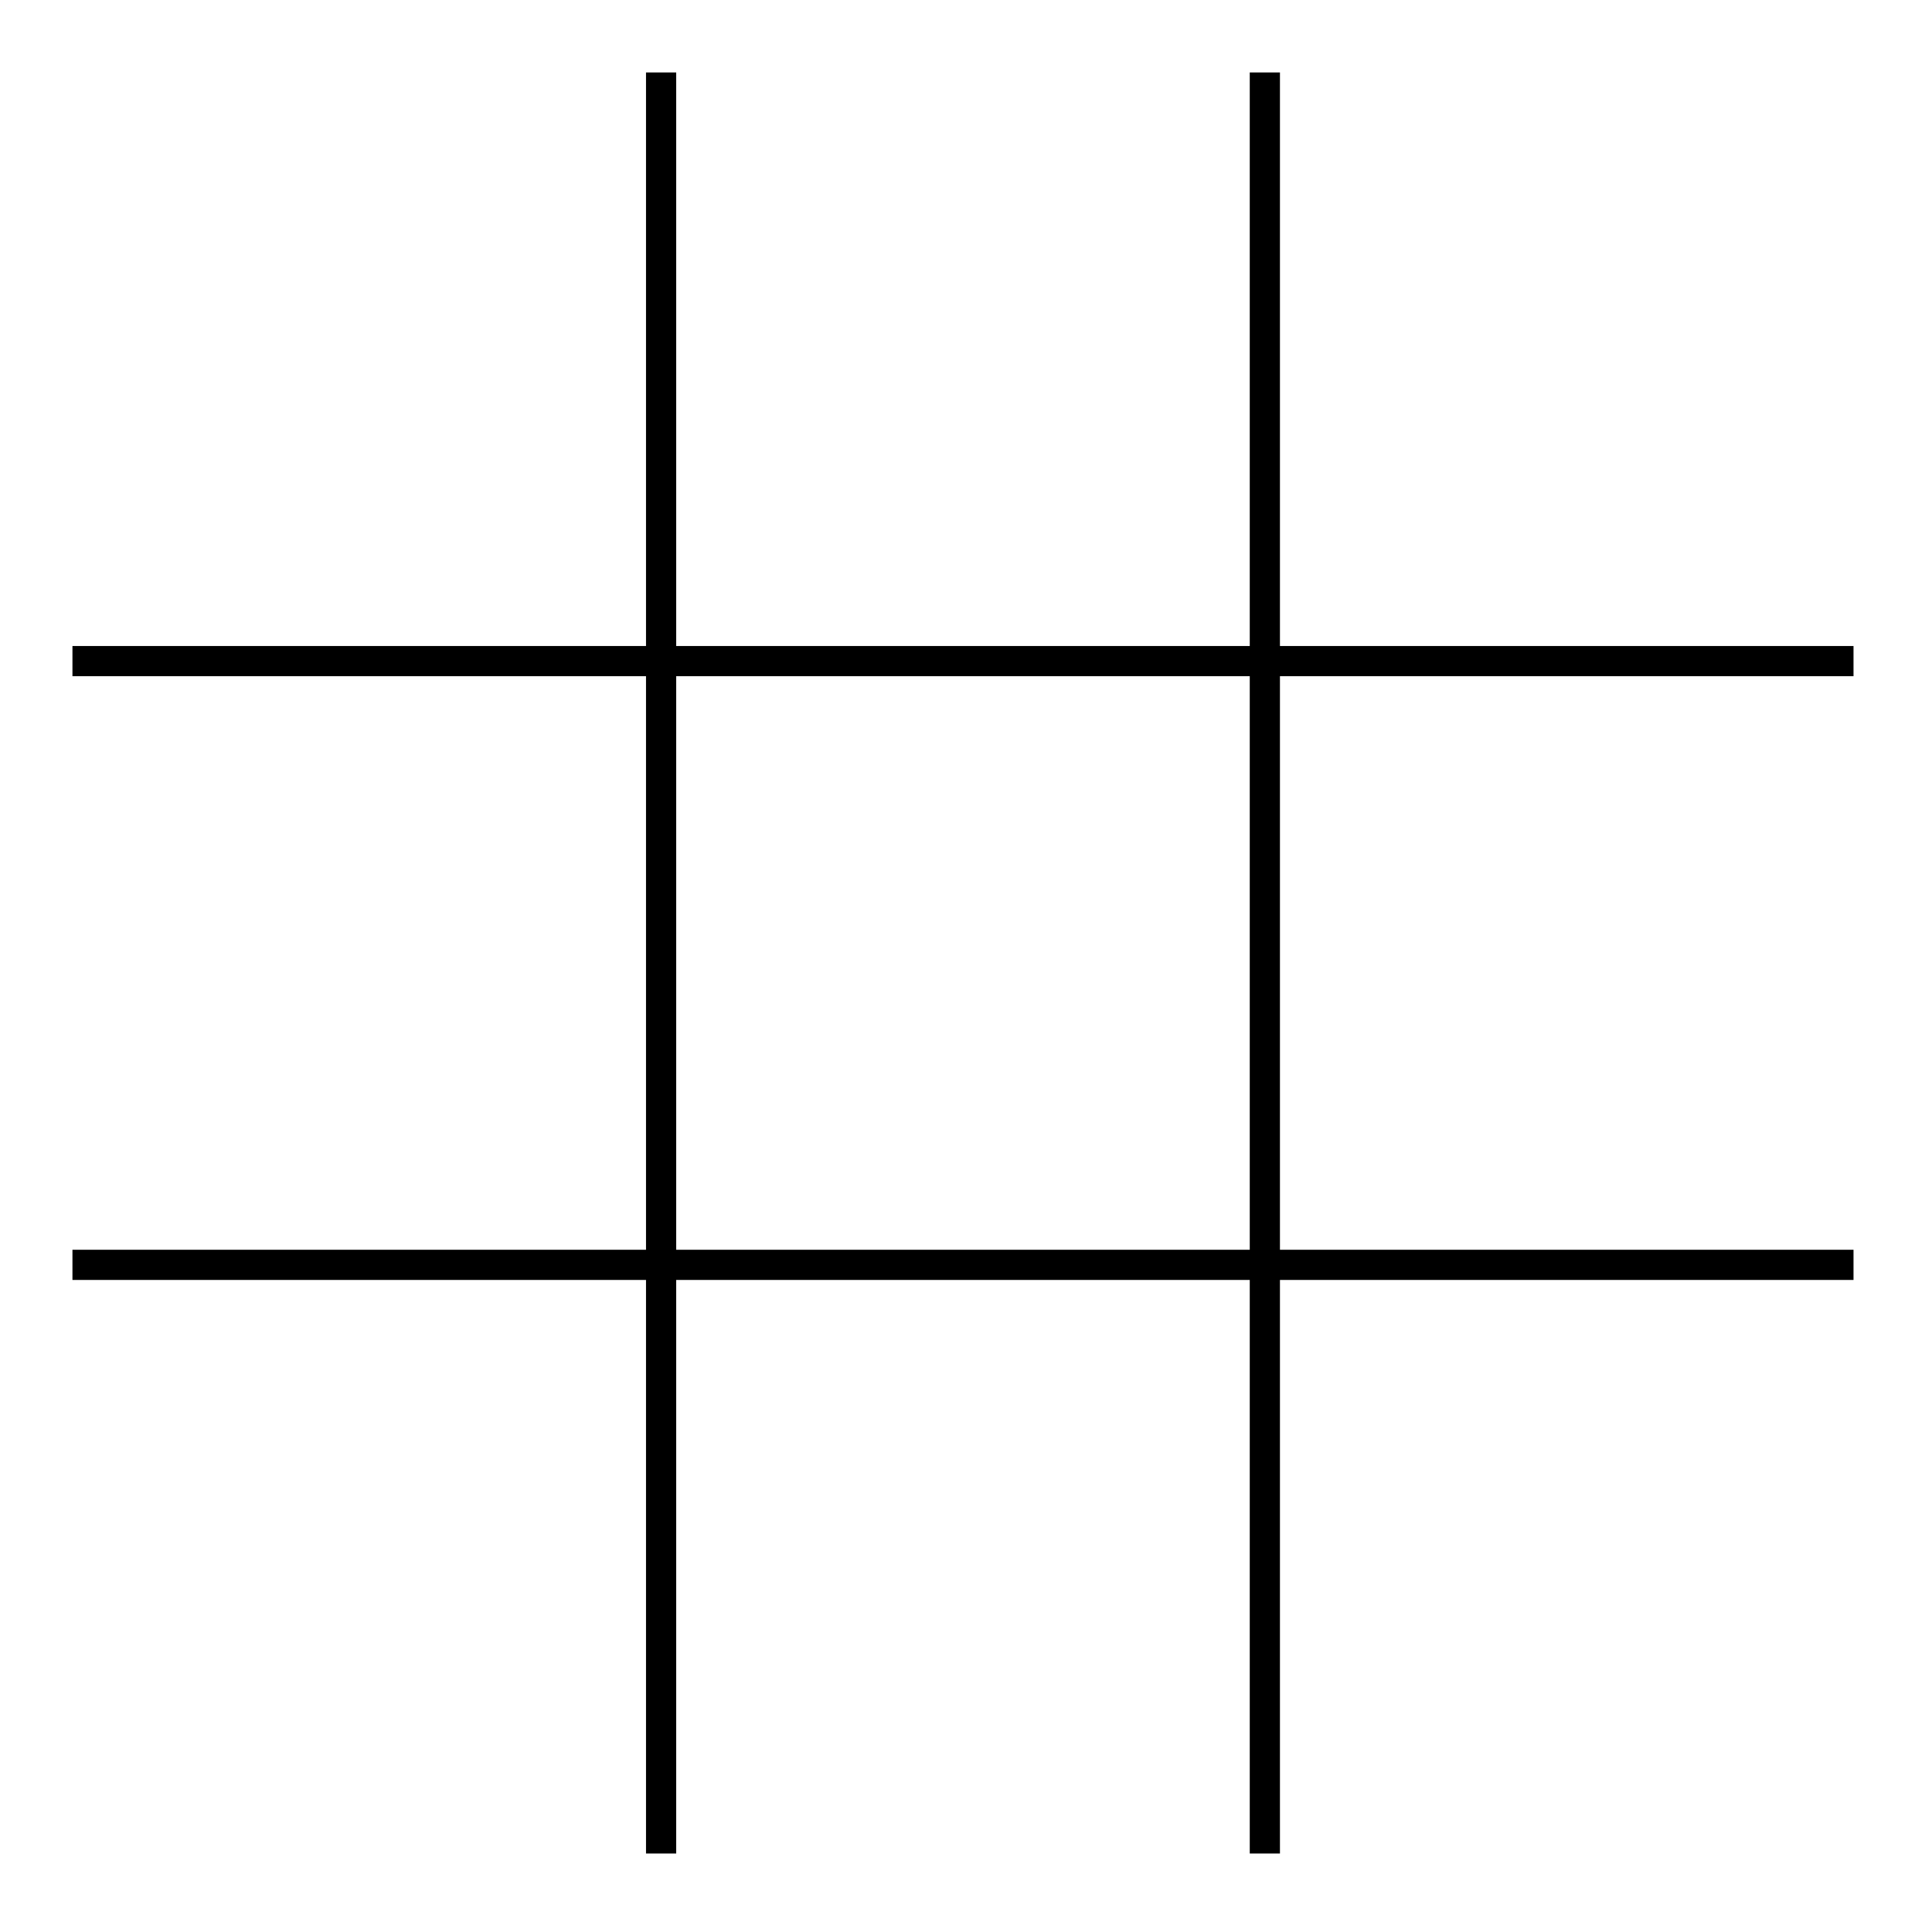
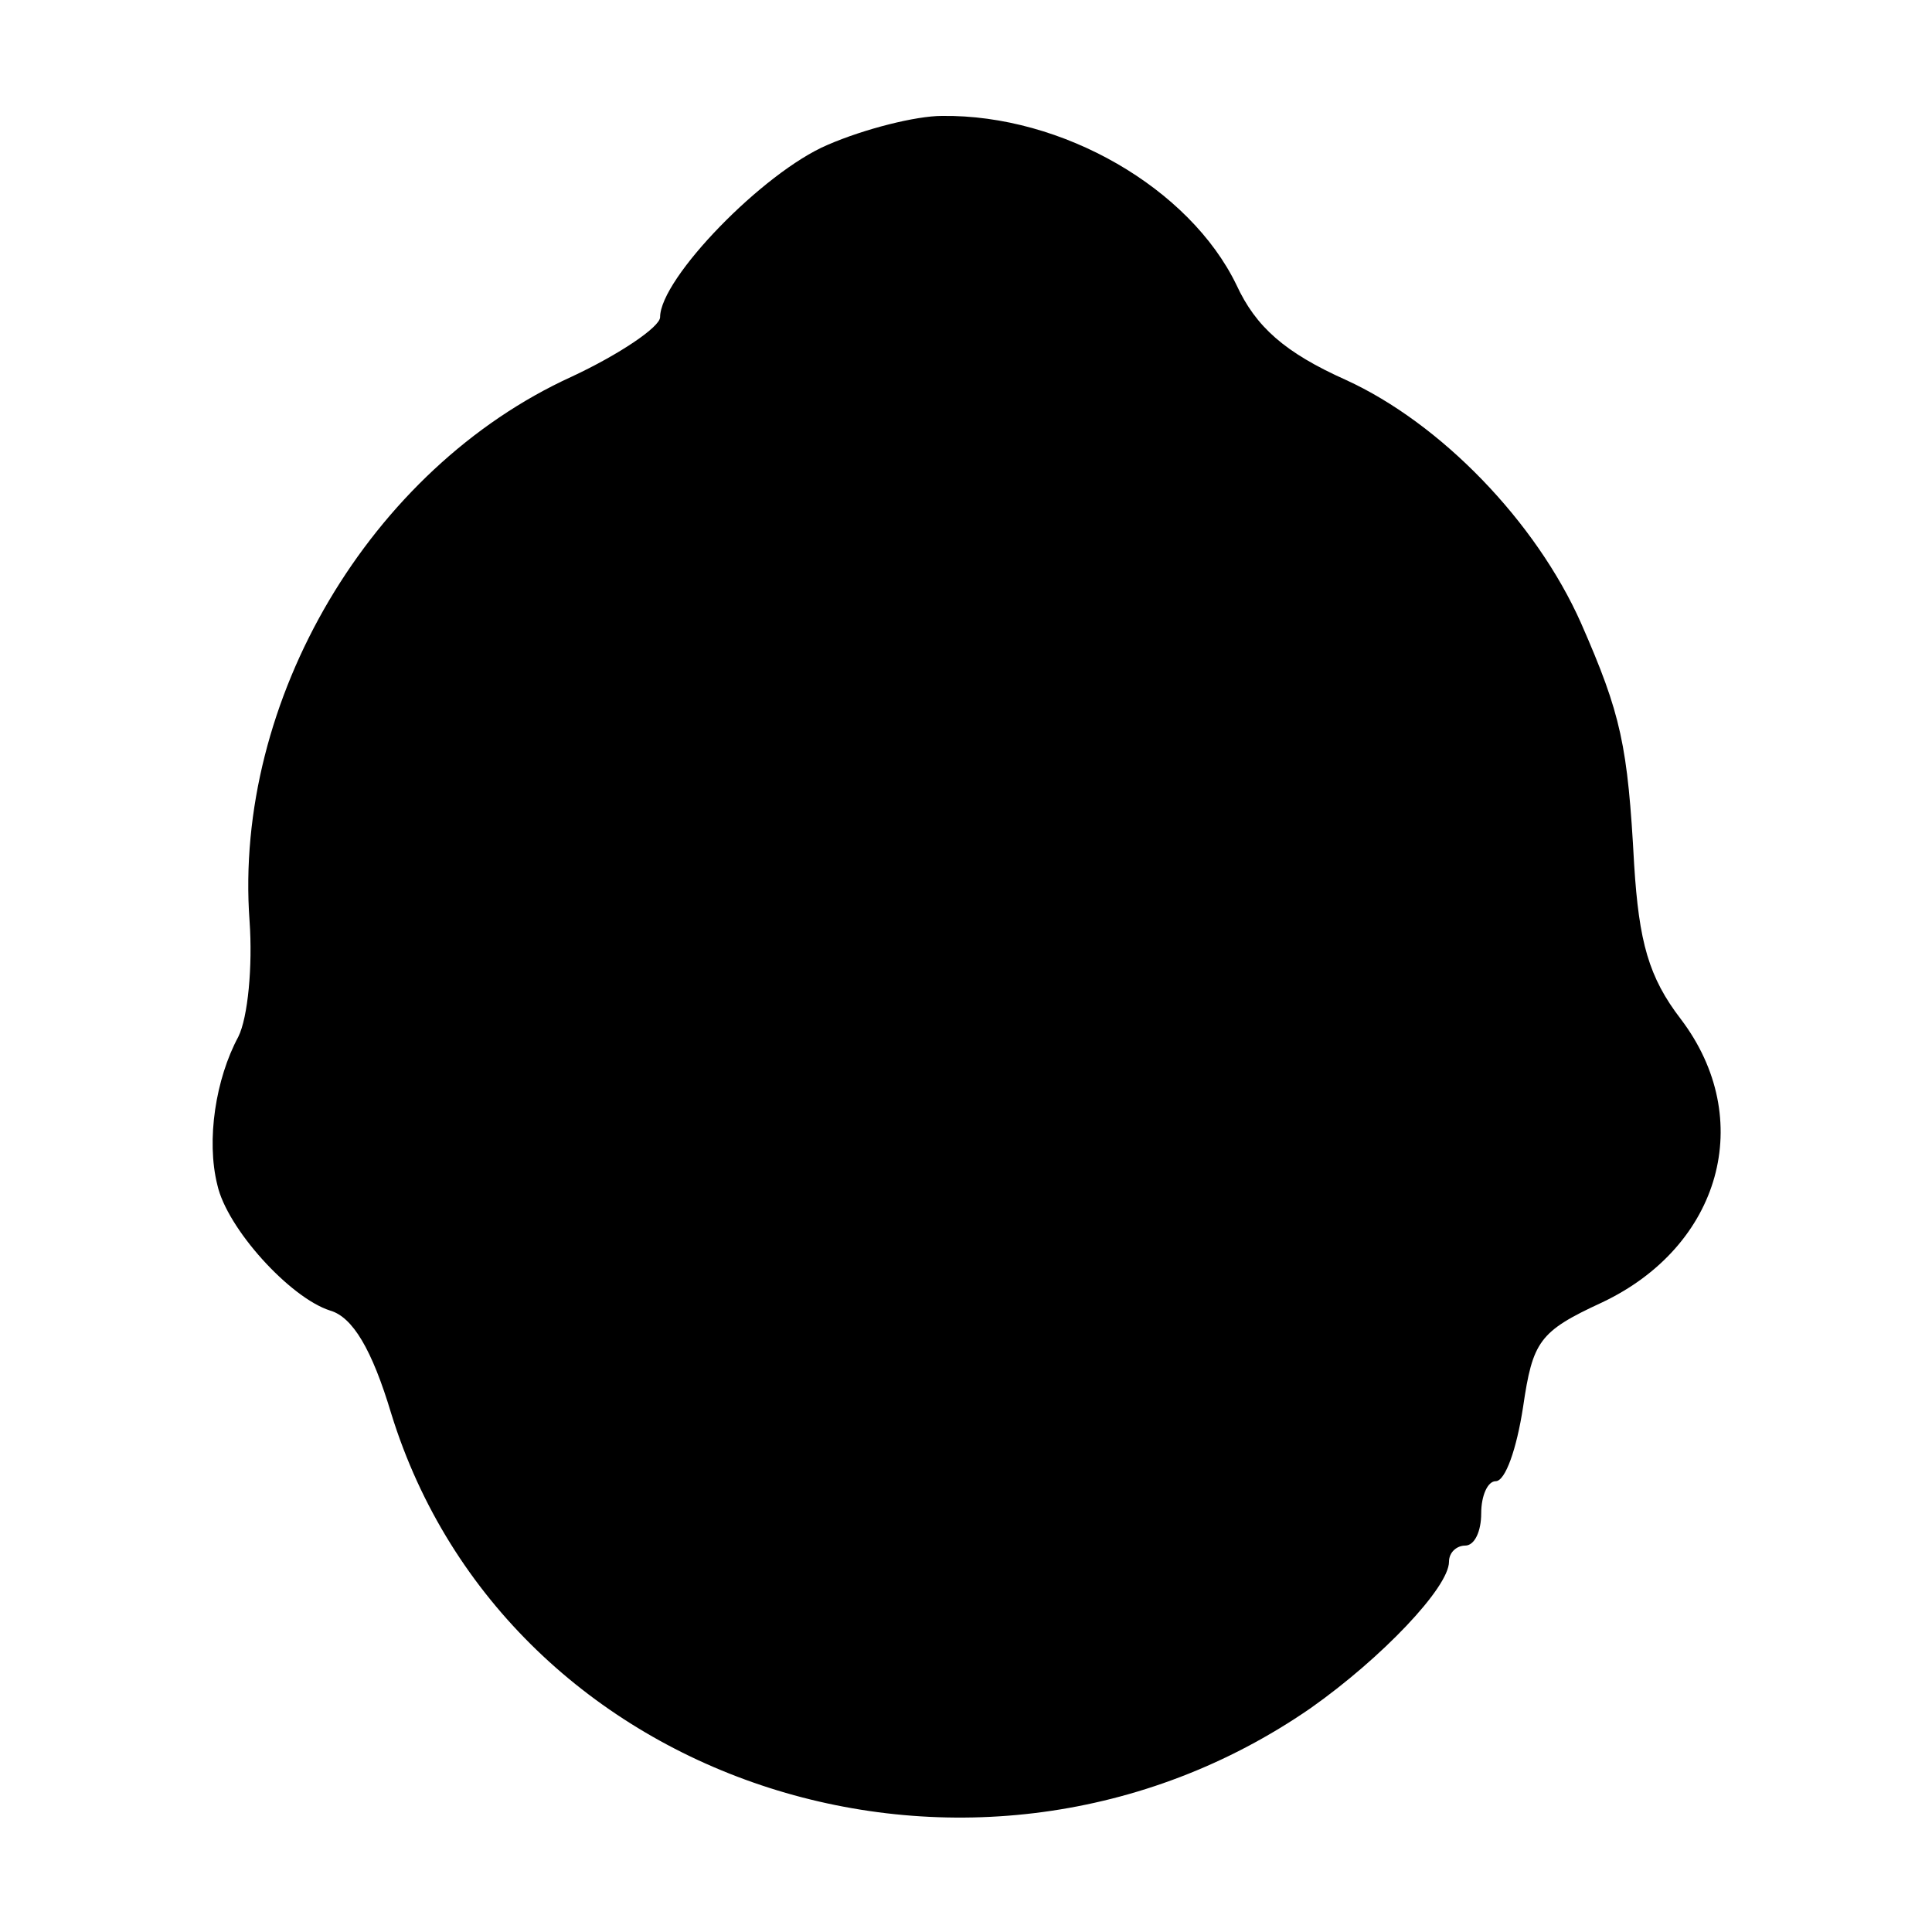
- <svg xmlns="http://www.w3.org/2000/svg" version="1.0" width="320pt" height="320pt" viewBox="0 0 320 320" preserveAspectRatio="xMidYMid meet">
-   <g transform="translate(0,320) scale(0.1,-0.1)" fill="#000000" stroke="none">
-     <path d="M1070 2605 l0 -475 -475 0 -475 0 0 -25 0 -25 475 0 475 0 0 -475 0 -475 -475 0 -475 0 0 -25 0 -25 475 0 475 0 0 -475 0 -475 25 0 25 0 0 475 0 475 475 0 475 0 0 -475 0 -475 25 0 25 0 0 475 0 475 475 0 475 0 0 25 0 25 -475 0 -475 0 0 475 0 475 475 0 475 0 0 25 0 25 -475 0 -475 0 0 475 0 475 -25 0 -25 0 0 -475 0 -475 -475 0 -475 0 0 475 0 475 -25 0 -25 0 0 -475z m1000 -1000 l0 -475 -475 0 -475 0 0 475 0 475 475 0 475 0 0 -475z" />
+ <svg xmlns="http://www.w3.org/2000/svg" version="1.0" width="120pt" height="120pt" viewBox="0 0 120 120" preserveAspectRatio="xMidYMid meet">
+   <g transform="translate(0,120) scale(0.1,-0.1)" fill="#000000" stroke="none">
+     <path d="M514 1110 c-40 -17 -104 -83 -104 -107 0 -6 -25 -23 -55 -37 -125 -57 -210 -201 -200 -338 2 -28 -1 -60 -7 -72 -14 -26 -20 -64 -13 -92 6 -27 45 -70 70 -78 14 -4 26 -24 38 -64 72 -233 364 -326 571 -183 44 31 86 75 86 91 0 6 5 10 10 10 6 0 10 9 10 20 0 11 4 20 9 20 6 0 13 20 17 46 6 41 10 47 49 65 74 35 96 114 49 176 -20 26 -26 48 -29 96 -4 74 -8 93 -33 150 -28 63 -87 124 -146 151 -38 17 -56 33 -68 59 -29 60 -108 106 -183 105 -16 0 -48 -8 -71 -18z" />
  </g>
</svg>
